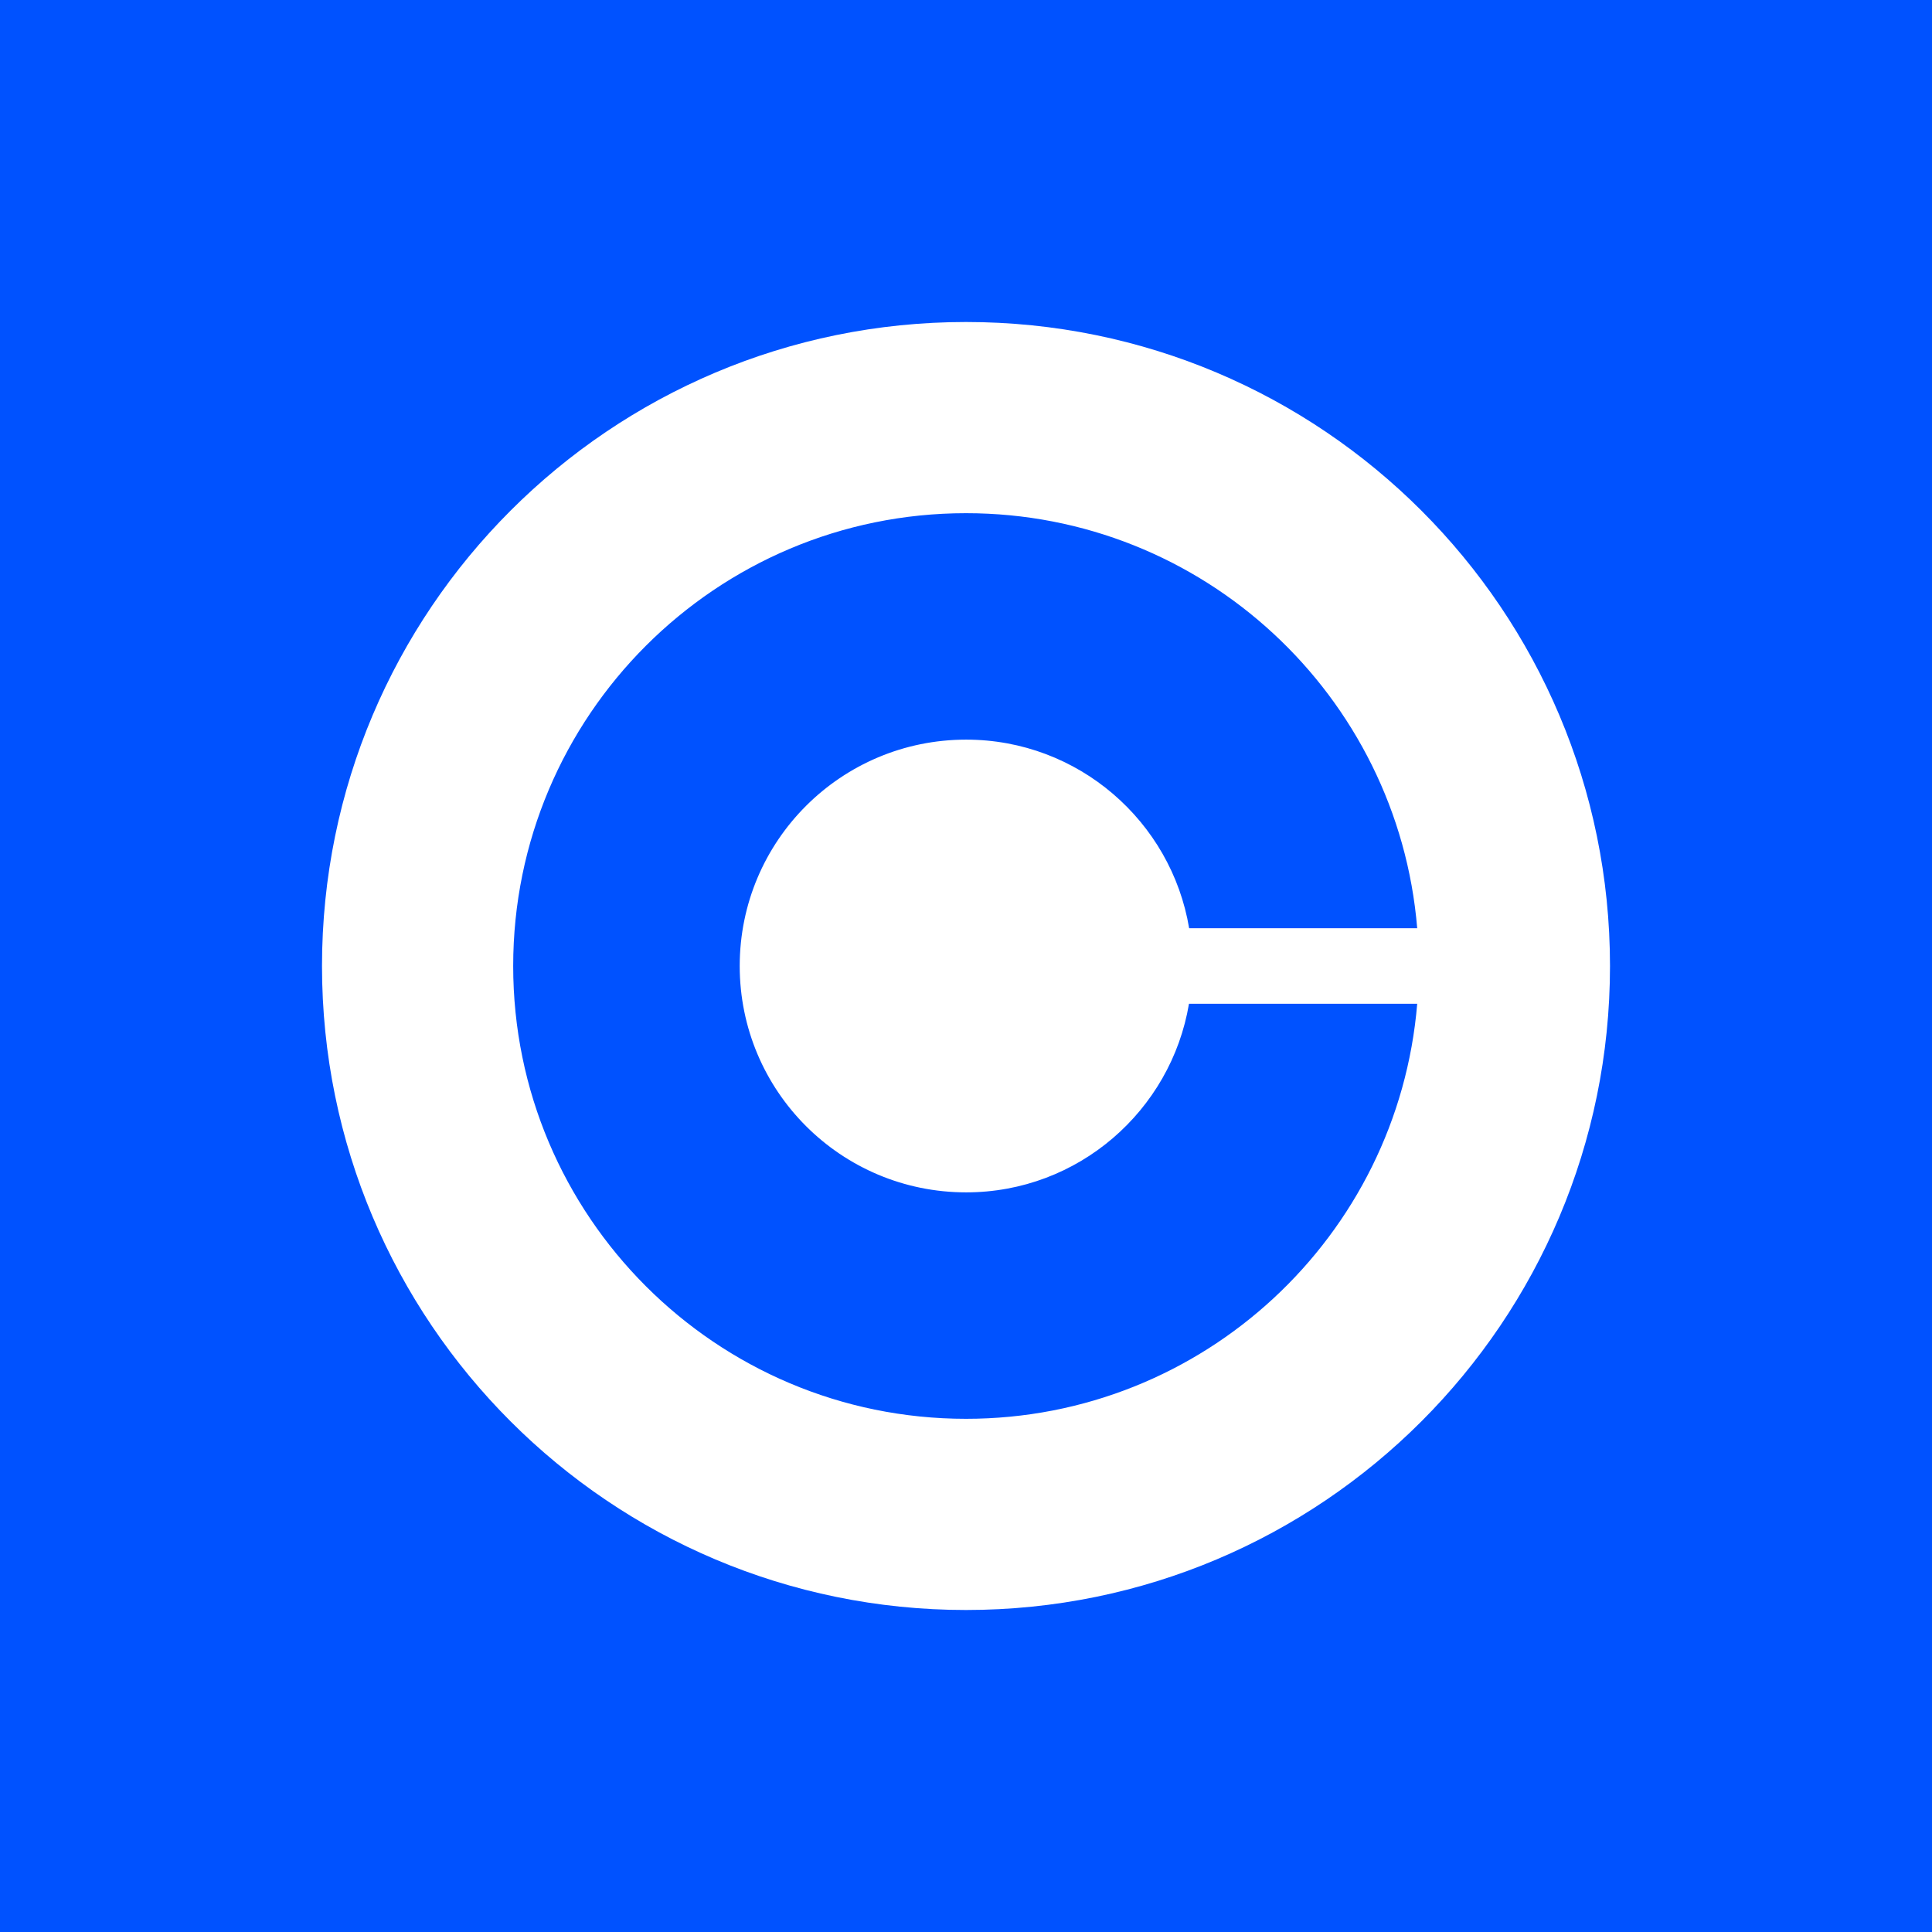
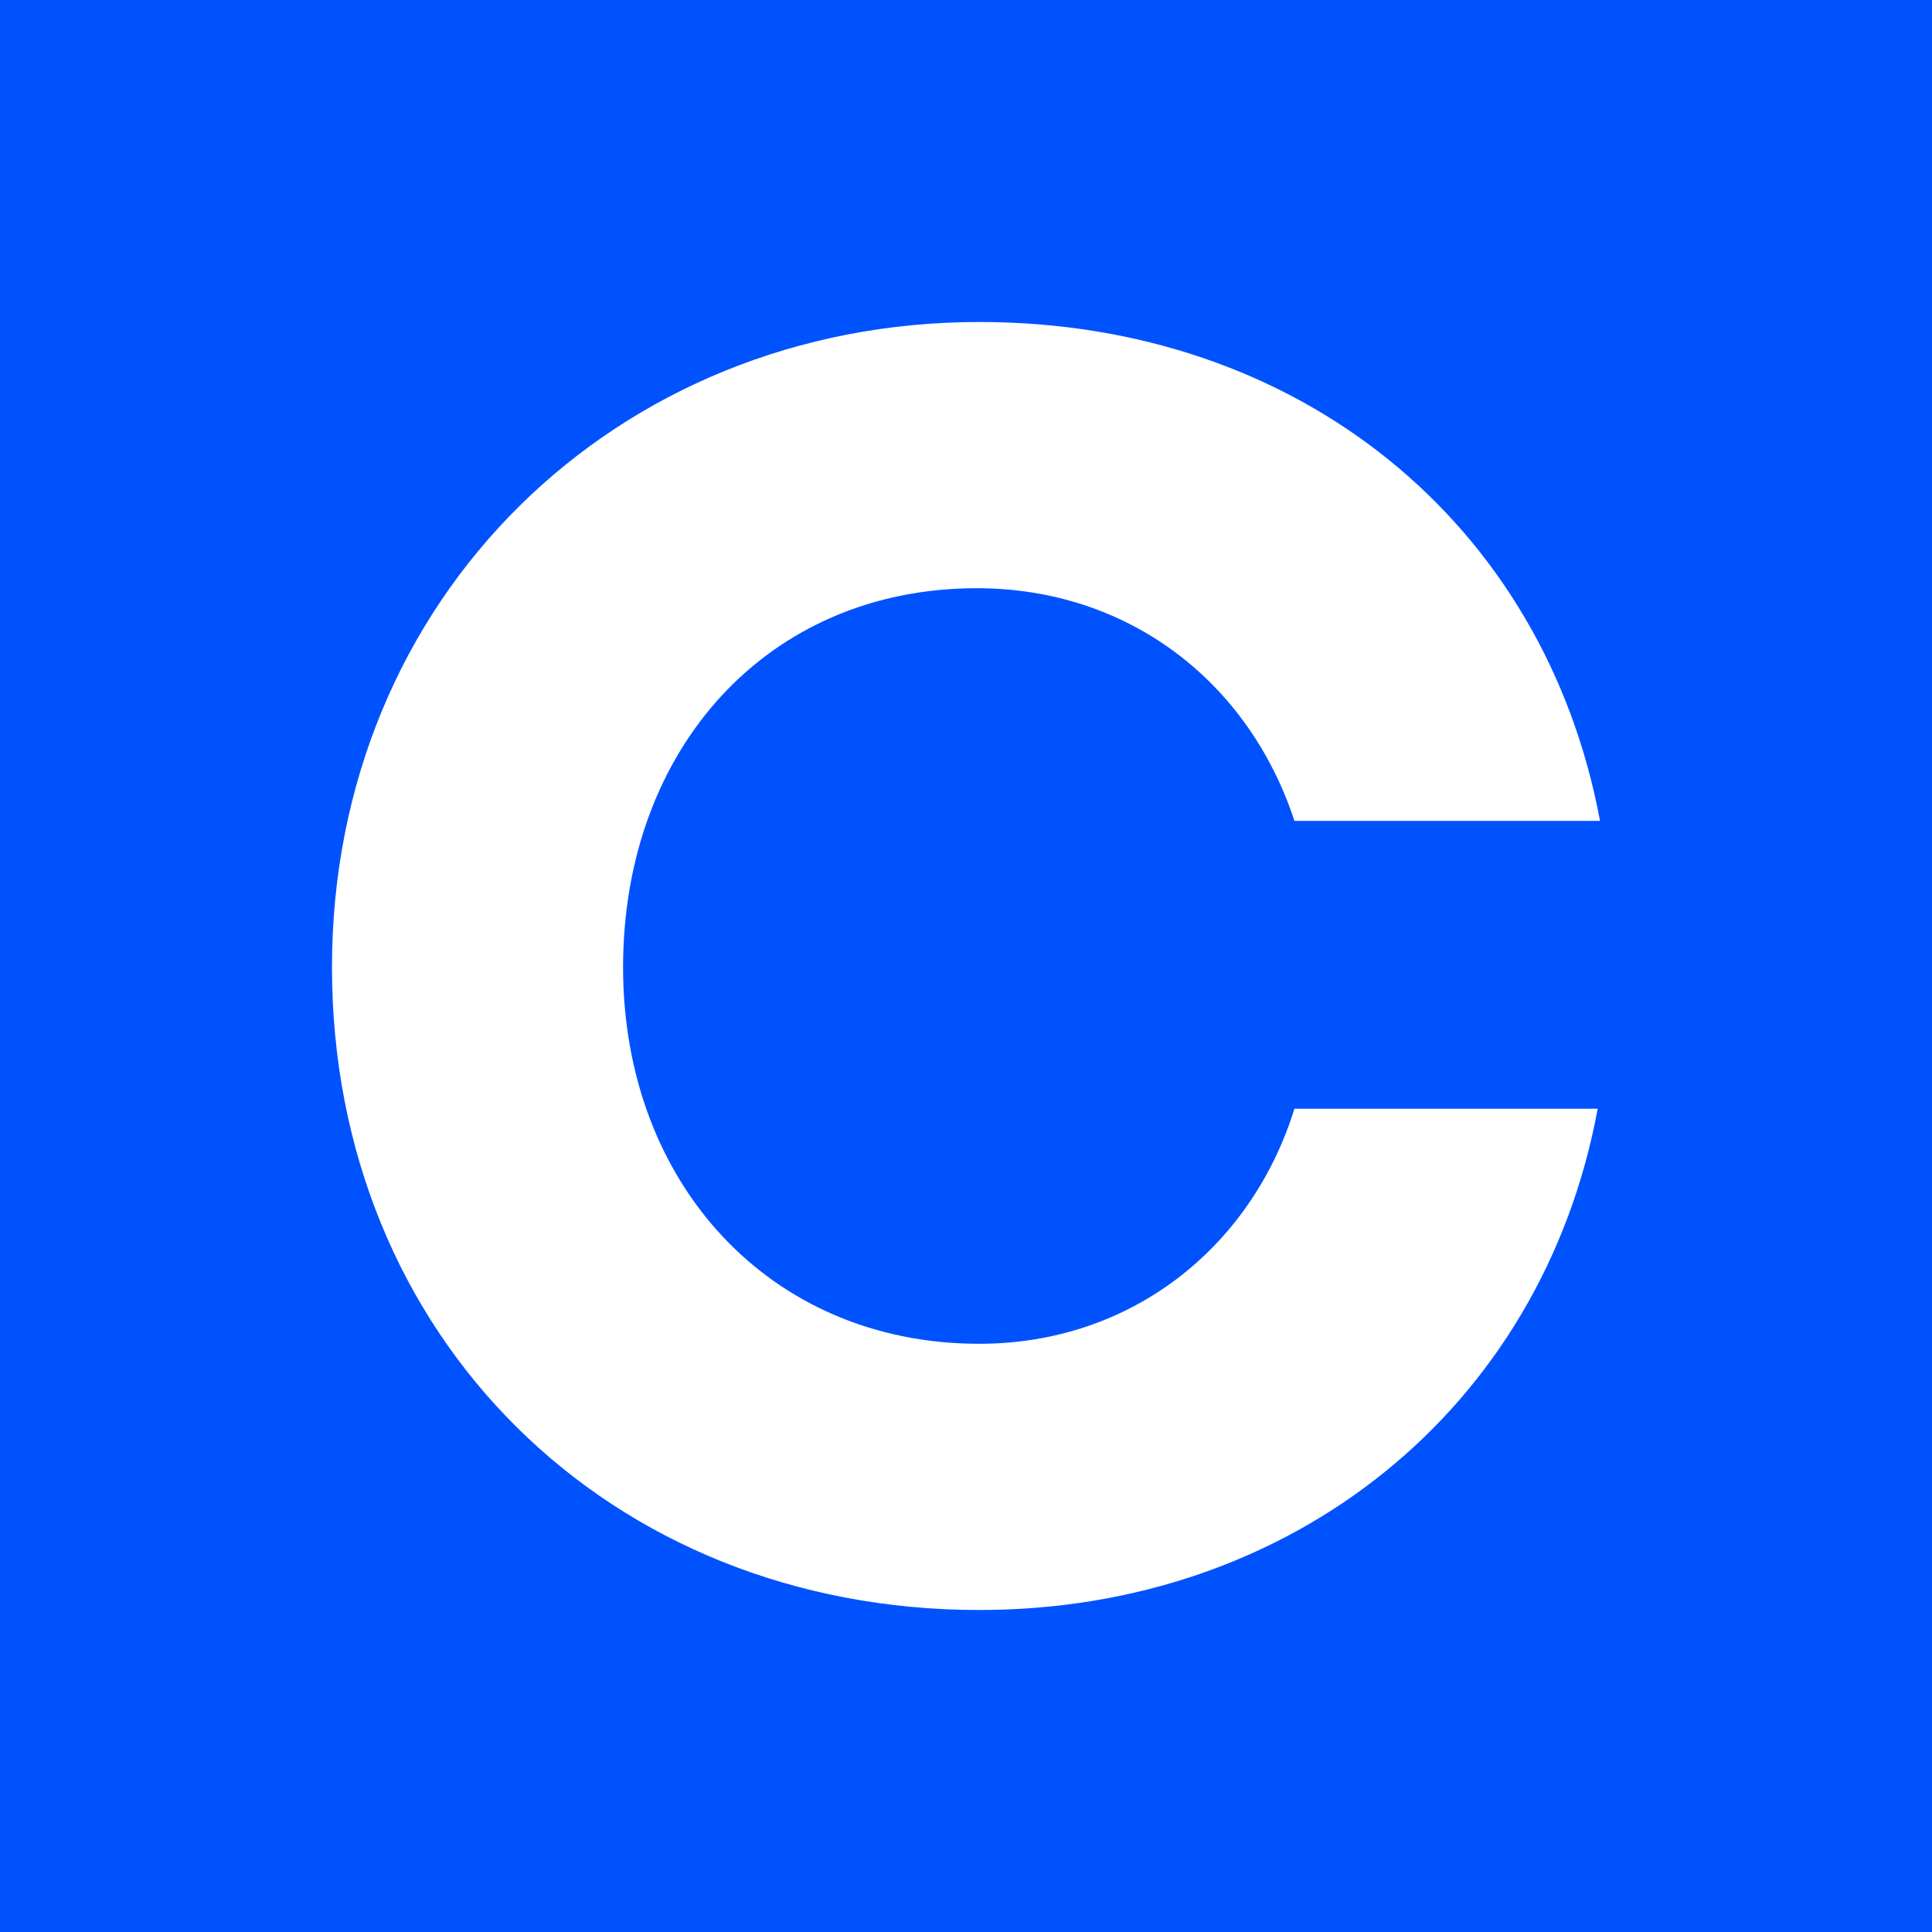
<svg xmlns="http://www.w3.org/2000/svg" width="24" height="24" viewBox="0 0 24 24" fill="none">
-   <g clip-path="url(#clip0_328_60825)">
-     <path d="M24 0H0V24H24V0Z" fill="#0052FF" />
-     <path fill-rule="evenodd" clip-rule="evenodd" d="M20 12C20 7.581 16.419 4 12 4C7.581 4 4 7.581 4 12C4 16.419 7.581 20 12 20C16.419 20 20 16.419 20 12ZM9.189 12C9.189 13.555 10.448 14.812 12.002 14.812C13.394 14.812 14.547 13.797 14.77 12.469H17.605C17.366 15.356 14.948 17.625 12 17.625C8.894 17.625 6.375 15.106 6.375 12C6.375 8.894 8.894 6.375 12 6.375C14.948 6.375 17.366 8.644 17.605 11.531H14.772C14.55 10.203 13.394 9.188 12.002 9.188C10.448 9.188 9.189 10.445 9.189 12Z" fill="white" />
-   </g>
-   <defs>
-     <clipPath id="clip0_328_60825">
-       <rect width="24" height="24" fill="white" />
-     </clipPath>
-   </defs>
+   <rect x="0" y="0" width="24" height="24" fill="#0052FF" />
+   <path d="M12.134,7.307C9.534,7.307 7.741,9.304 7.74,12.015C7.74,14.696 9.562,16.693 12.164,16.693C14.047,16.693 15.542,15.501 16.08,13.773L19.847,13.773C19.159,17.497 16.05,20 12.165,20C7.562,20 4.124,16.604 4.124,12.015C4.124,7.427 7.651,4 12.165,4C16.14,4 19.188,6.503 19.876,10.197L16.08,10.197C15.512,8.469 14.018,7.307 12.134,7.307Z" fill="white" />
</svg>
